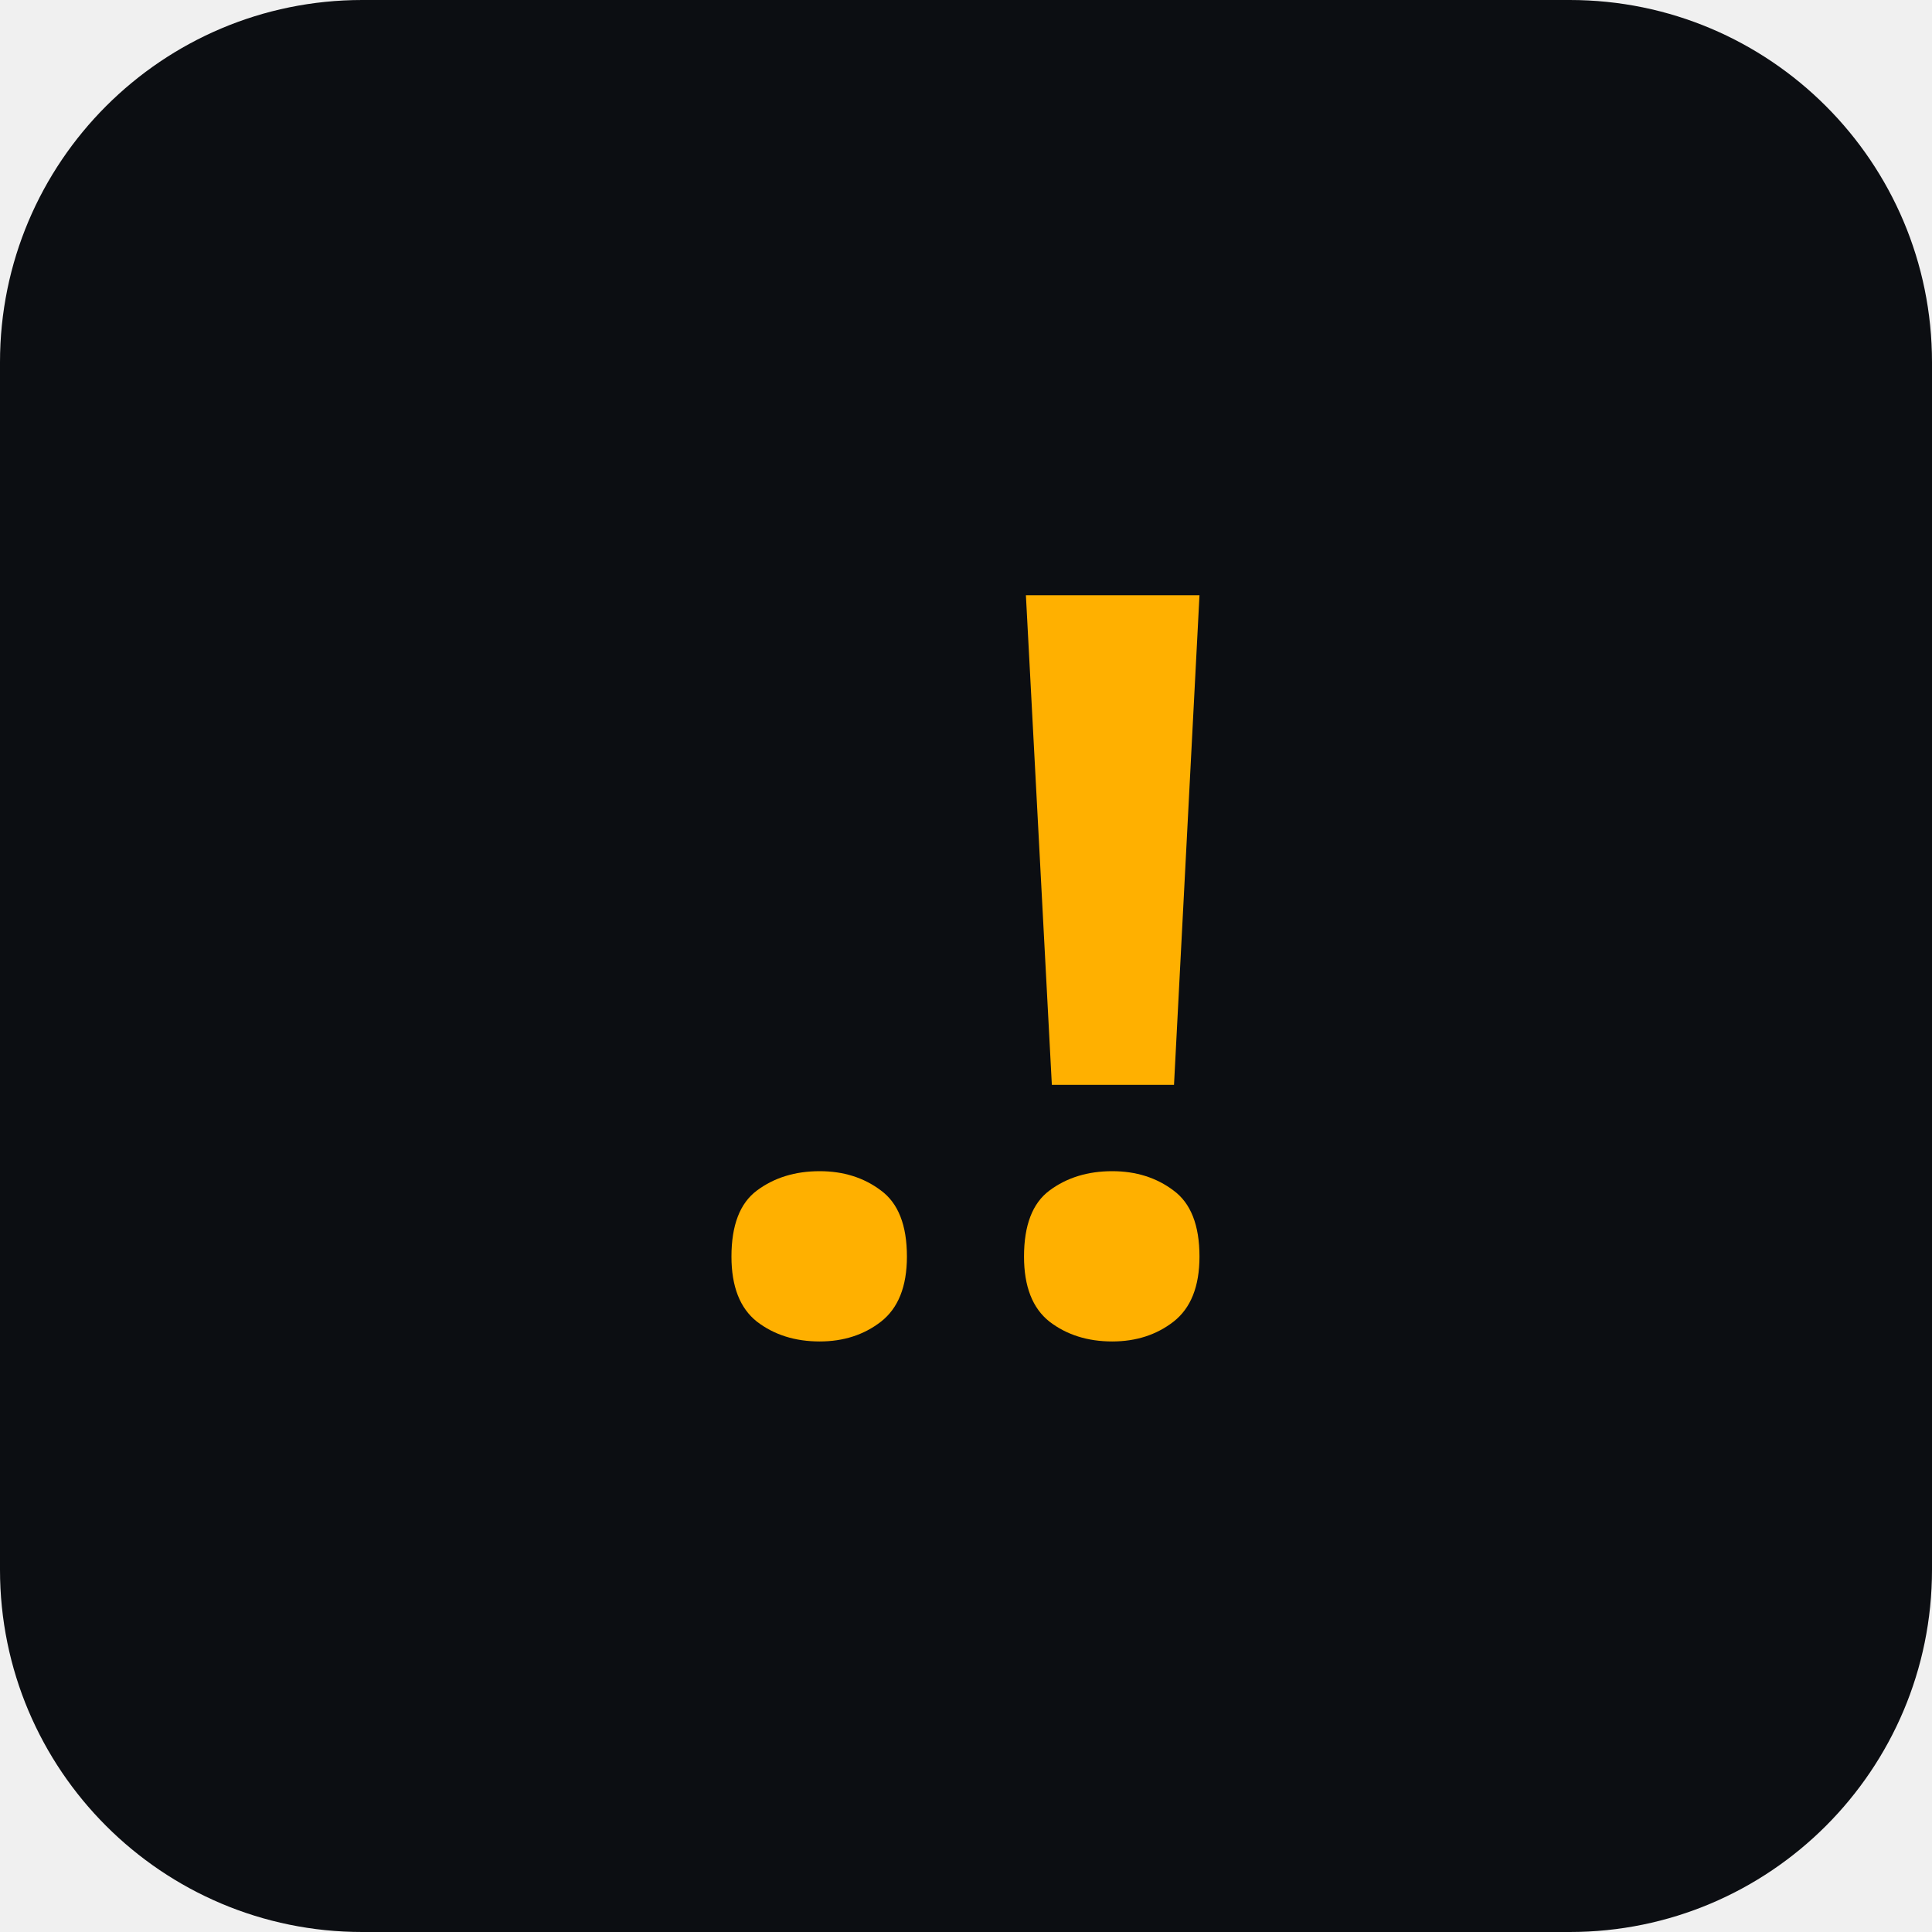
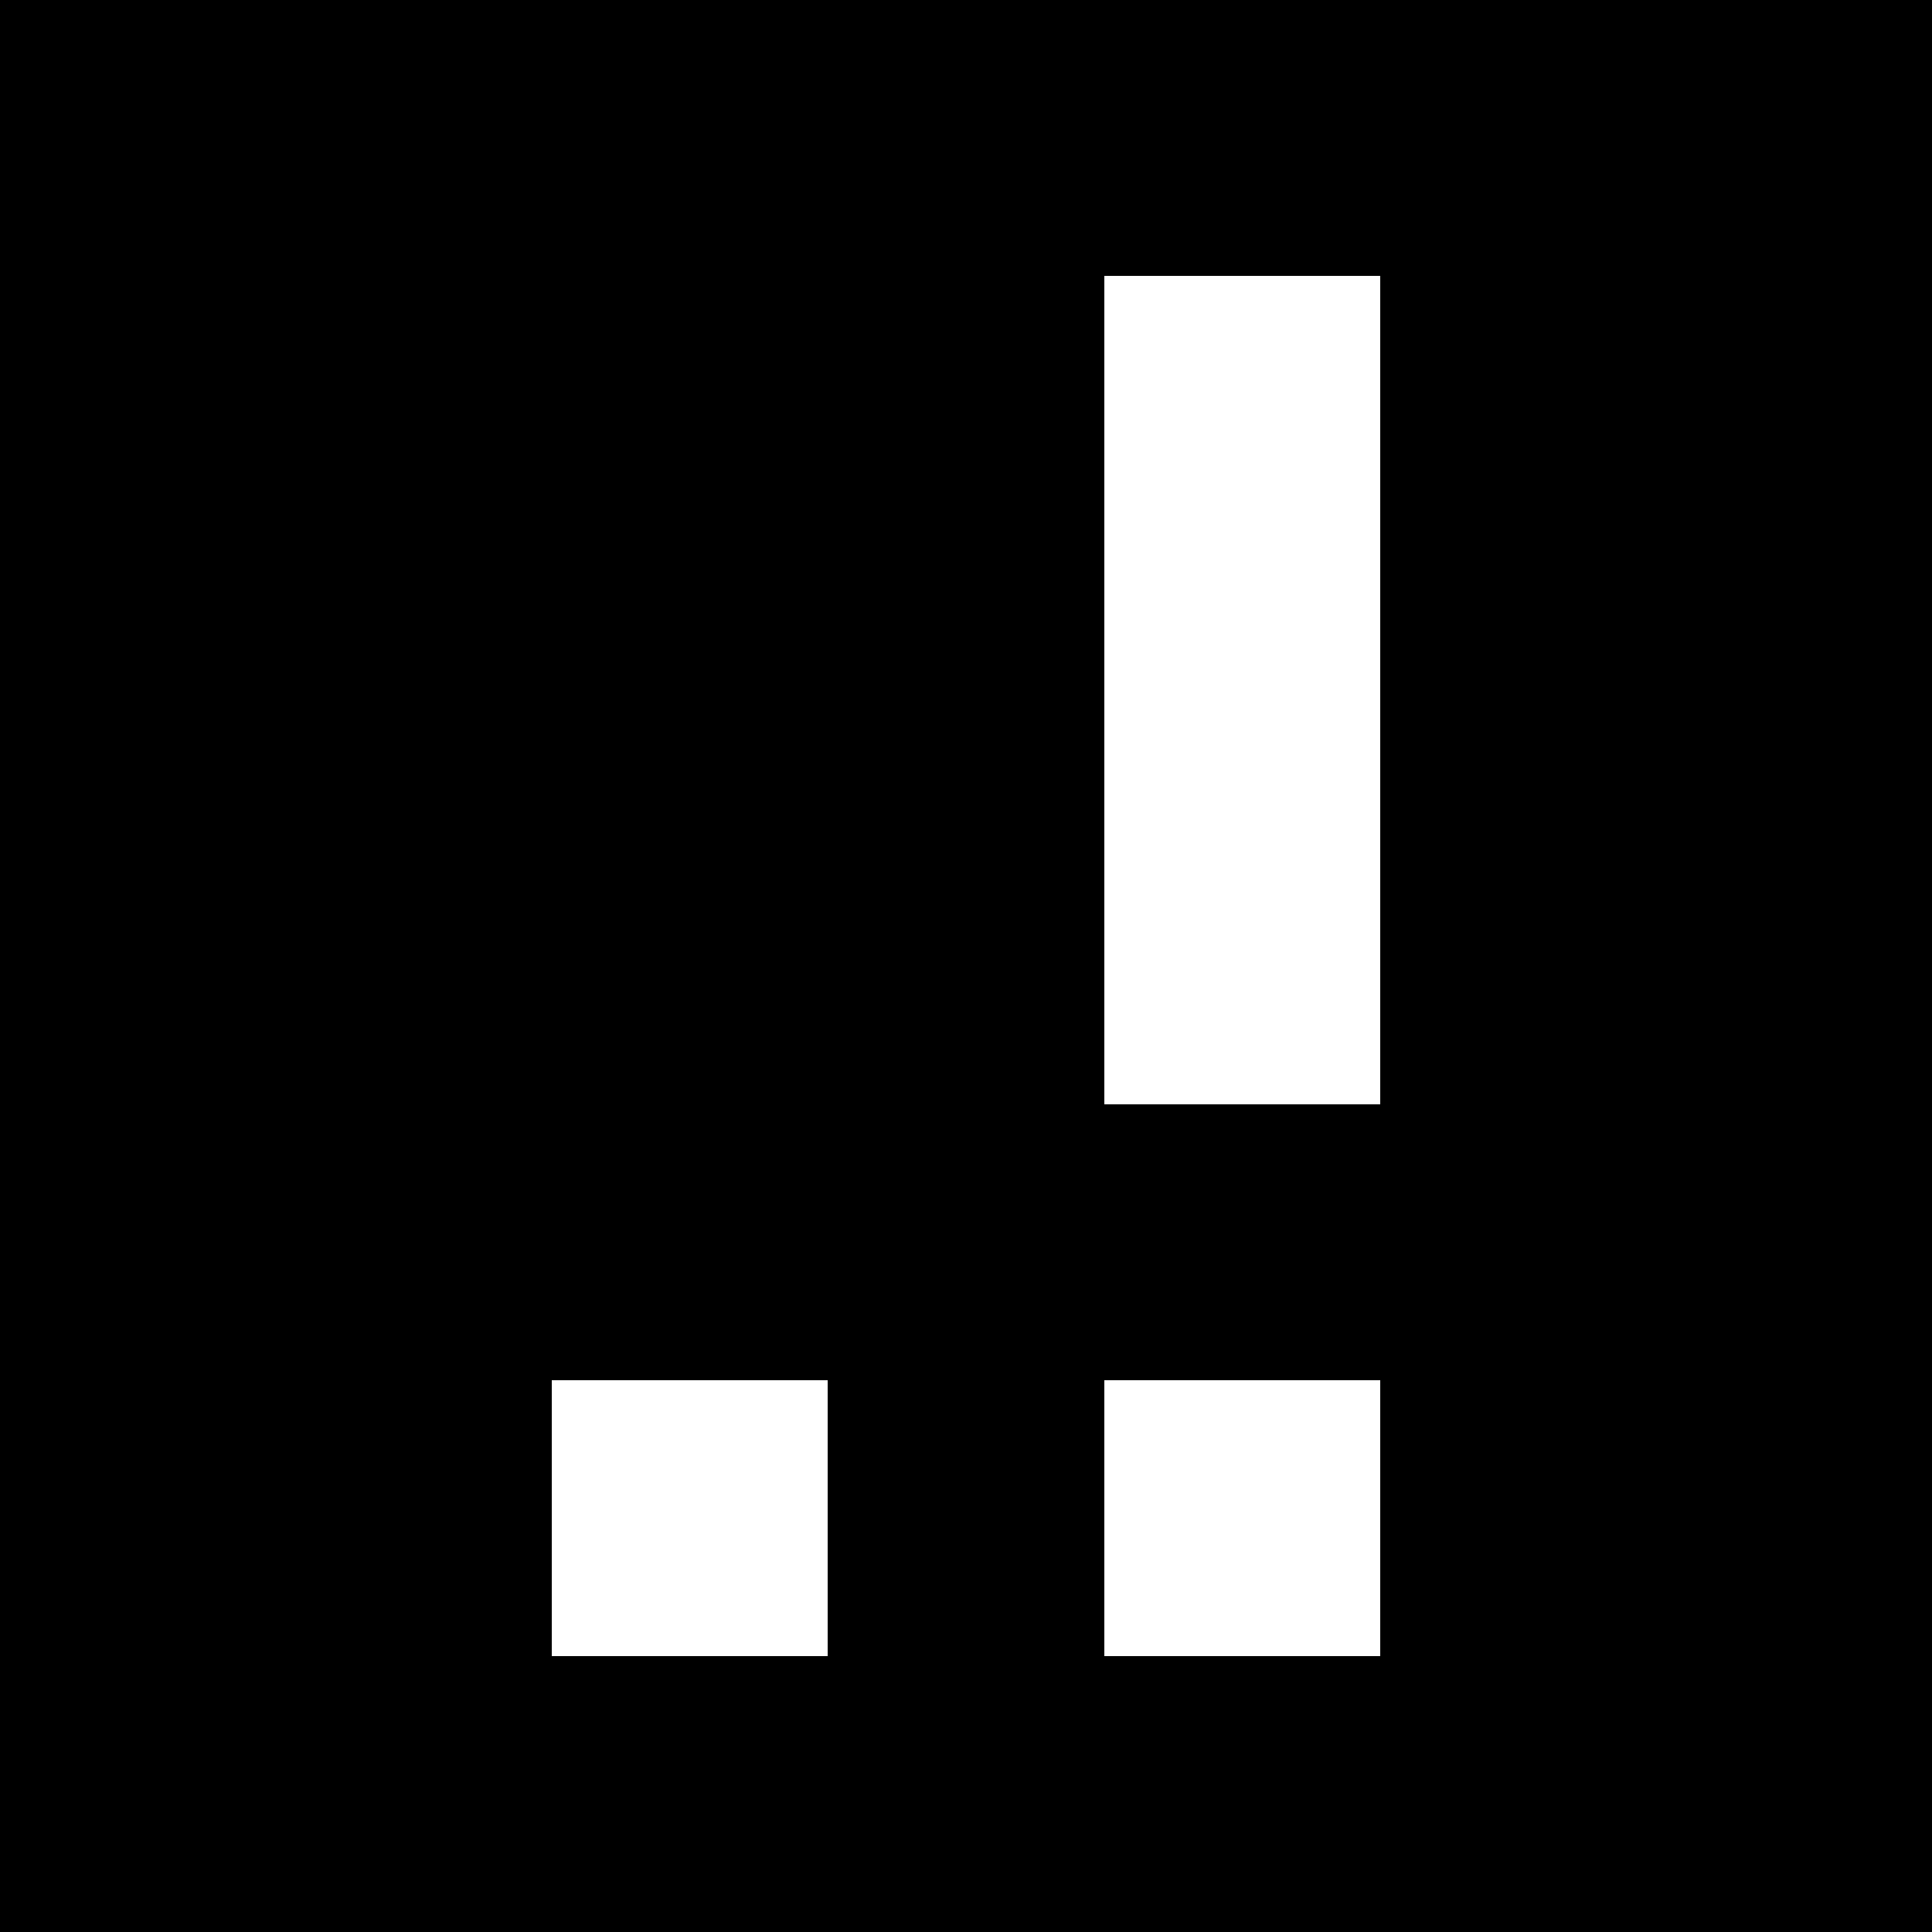
- <svg xmlns="http://www.w3.org/2000/svg" viewBox="0 0 64 64">
-   <rect width="64" height="64" rx="12" fill="#0c0e12" />
-   <text x="32" y="44" font-family="system-ui,sans-serif" font-size="34" font-weight="800" fill="#ffb000" text-anchor="middle">.!</text>
+ <svg xmlns="http://www.w3.org/2000/svg" viewBox="0 0 28 28" width="28" height="28" shape-rendering="crispEdges">
+   <rect width="28" height="28" fill="#000000" />
+   <rect x="8" y="20" width="4" height="4" fill="#FFFFFF" />
+   <rect x="16" y="4" width="4" height="12" fill="#FFFFFF" />
+   <rect x="16" y="20" width="4" height="4" fill="#FFFFFF" />
</svg>
